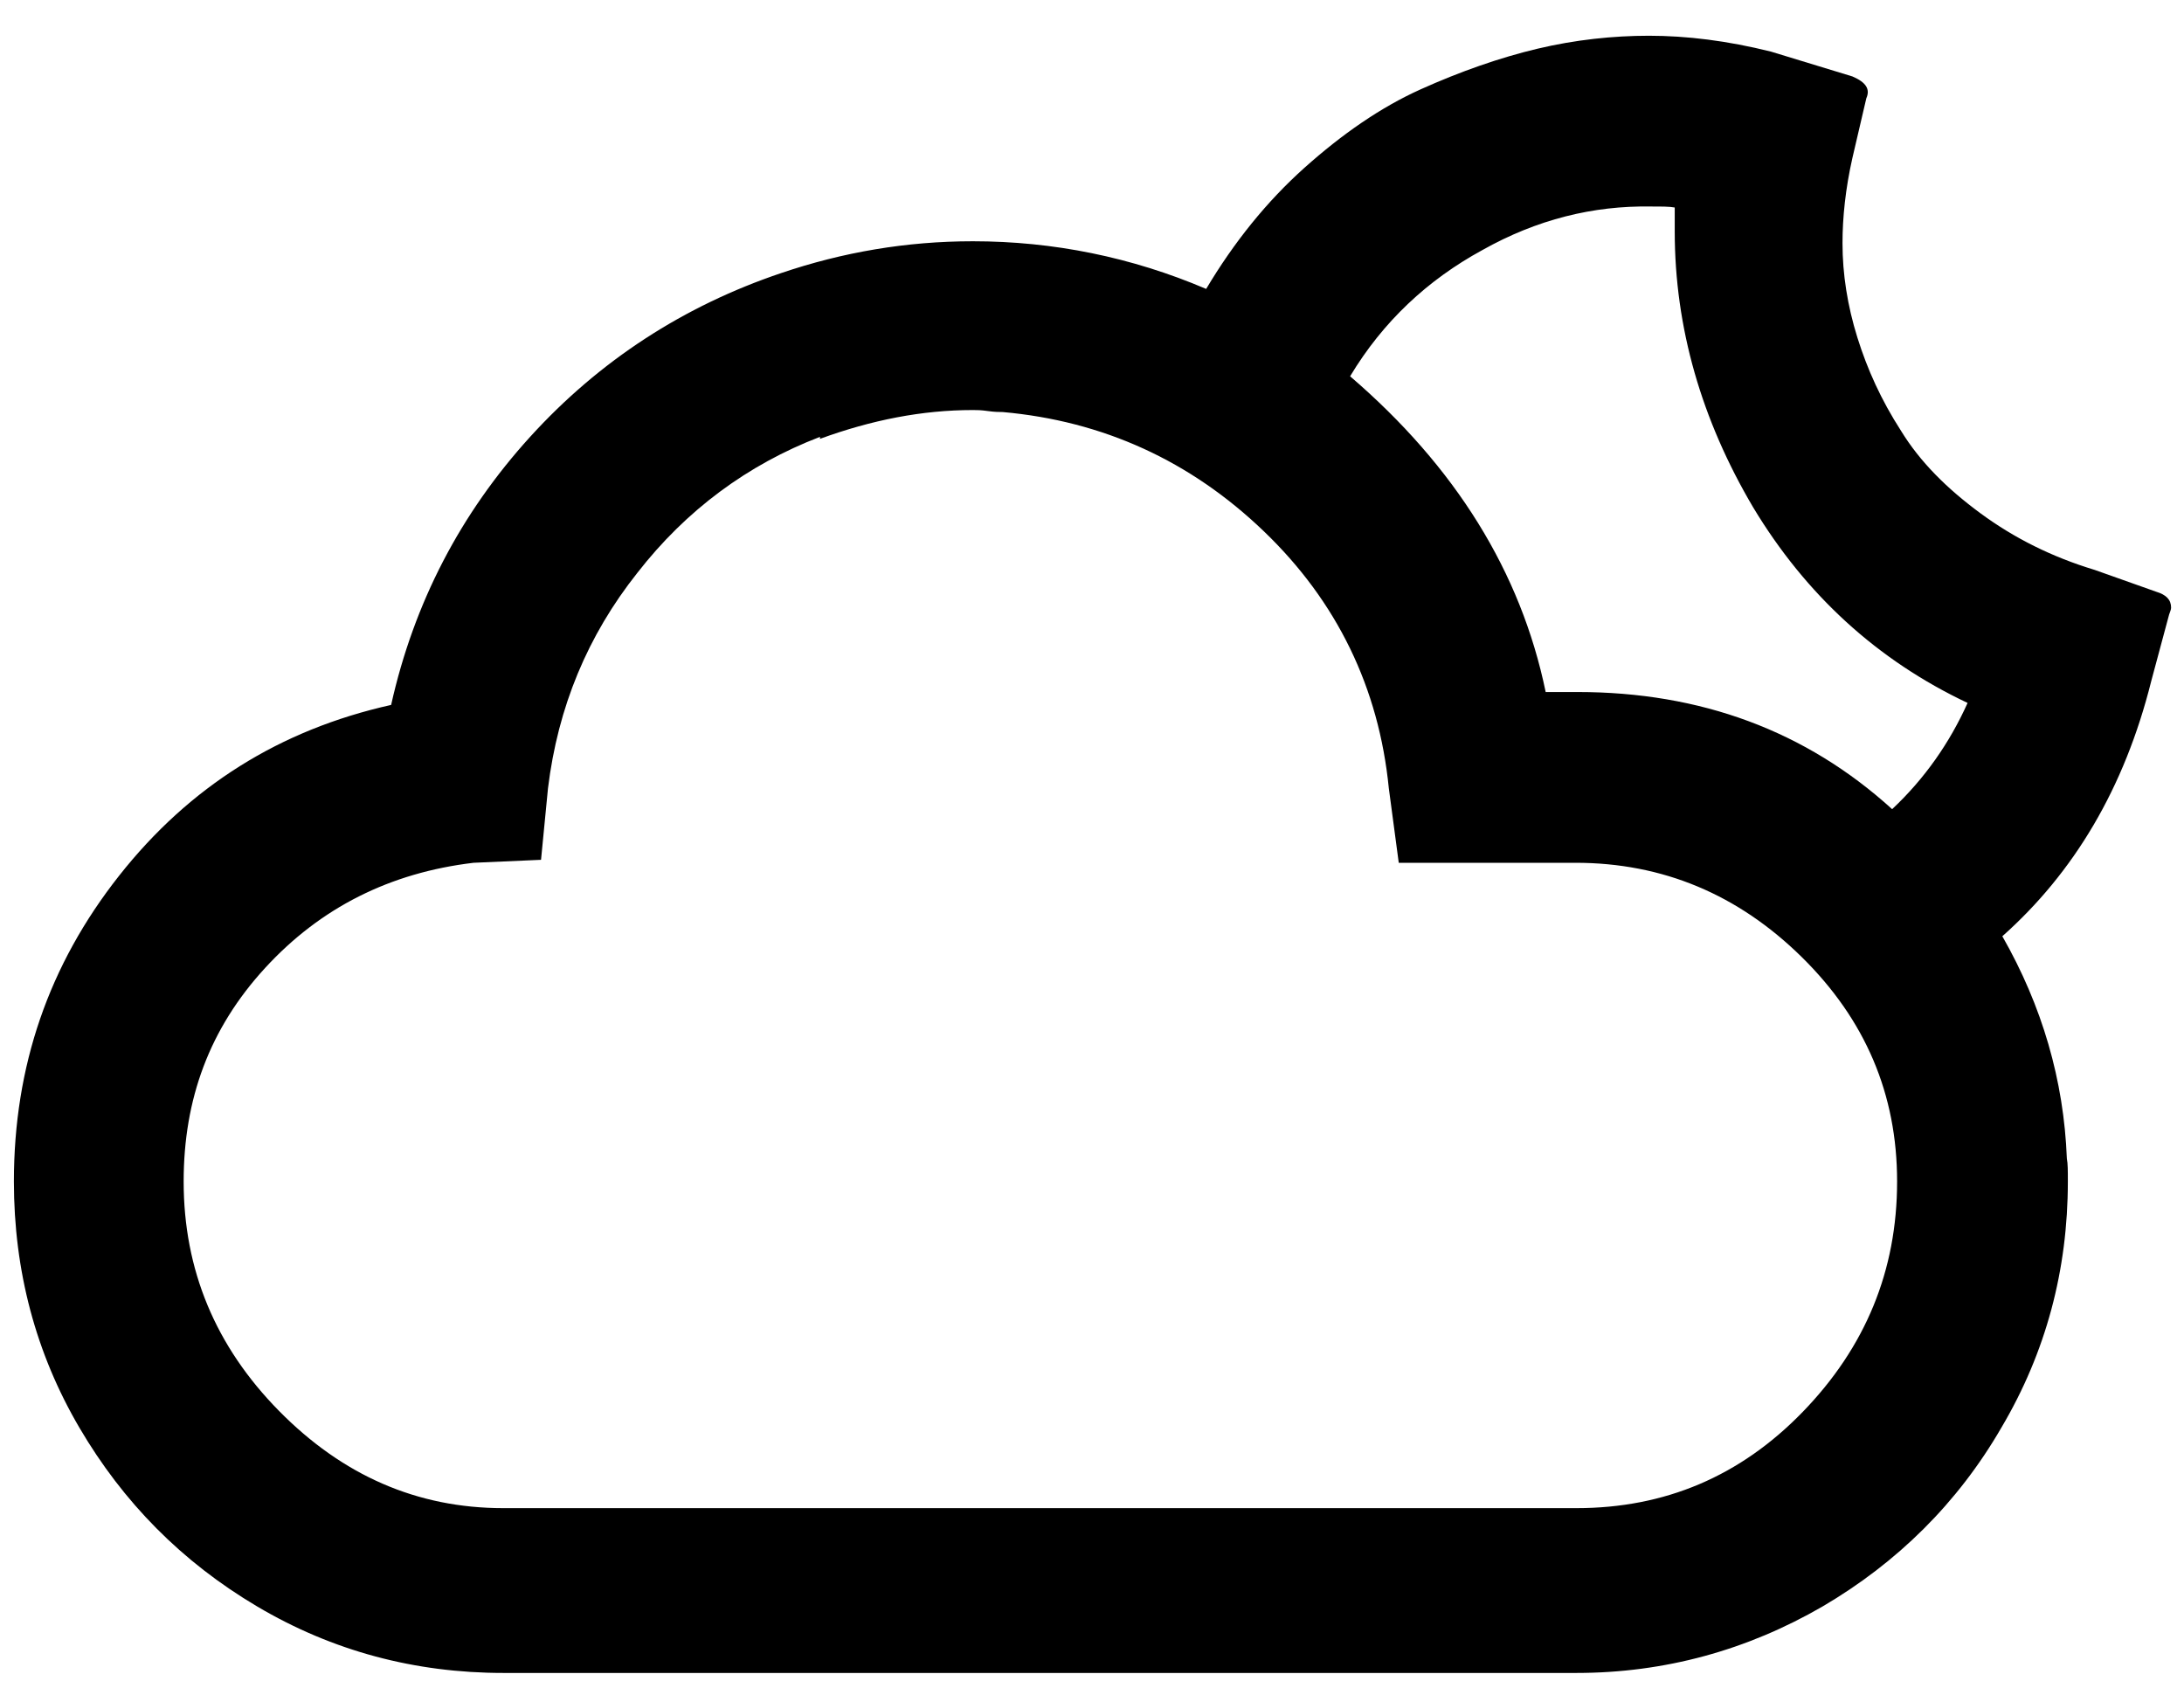
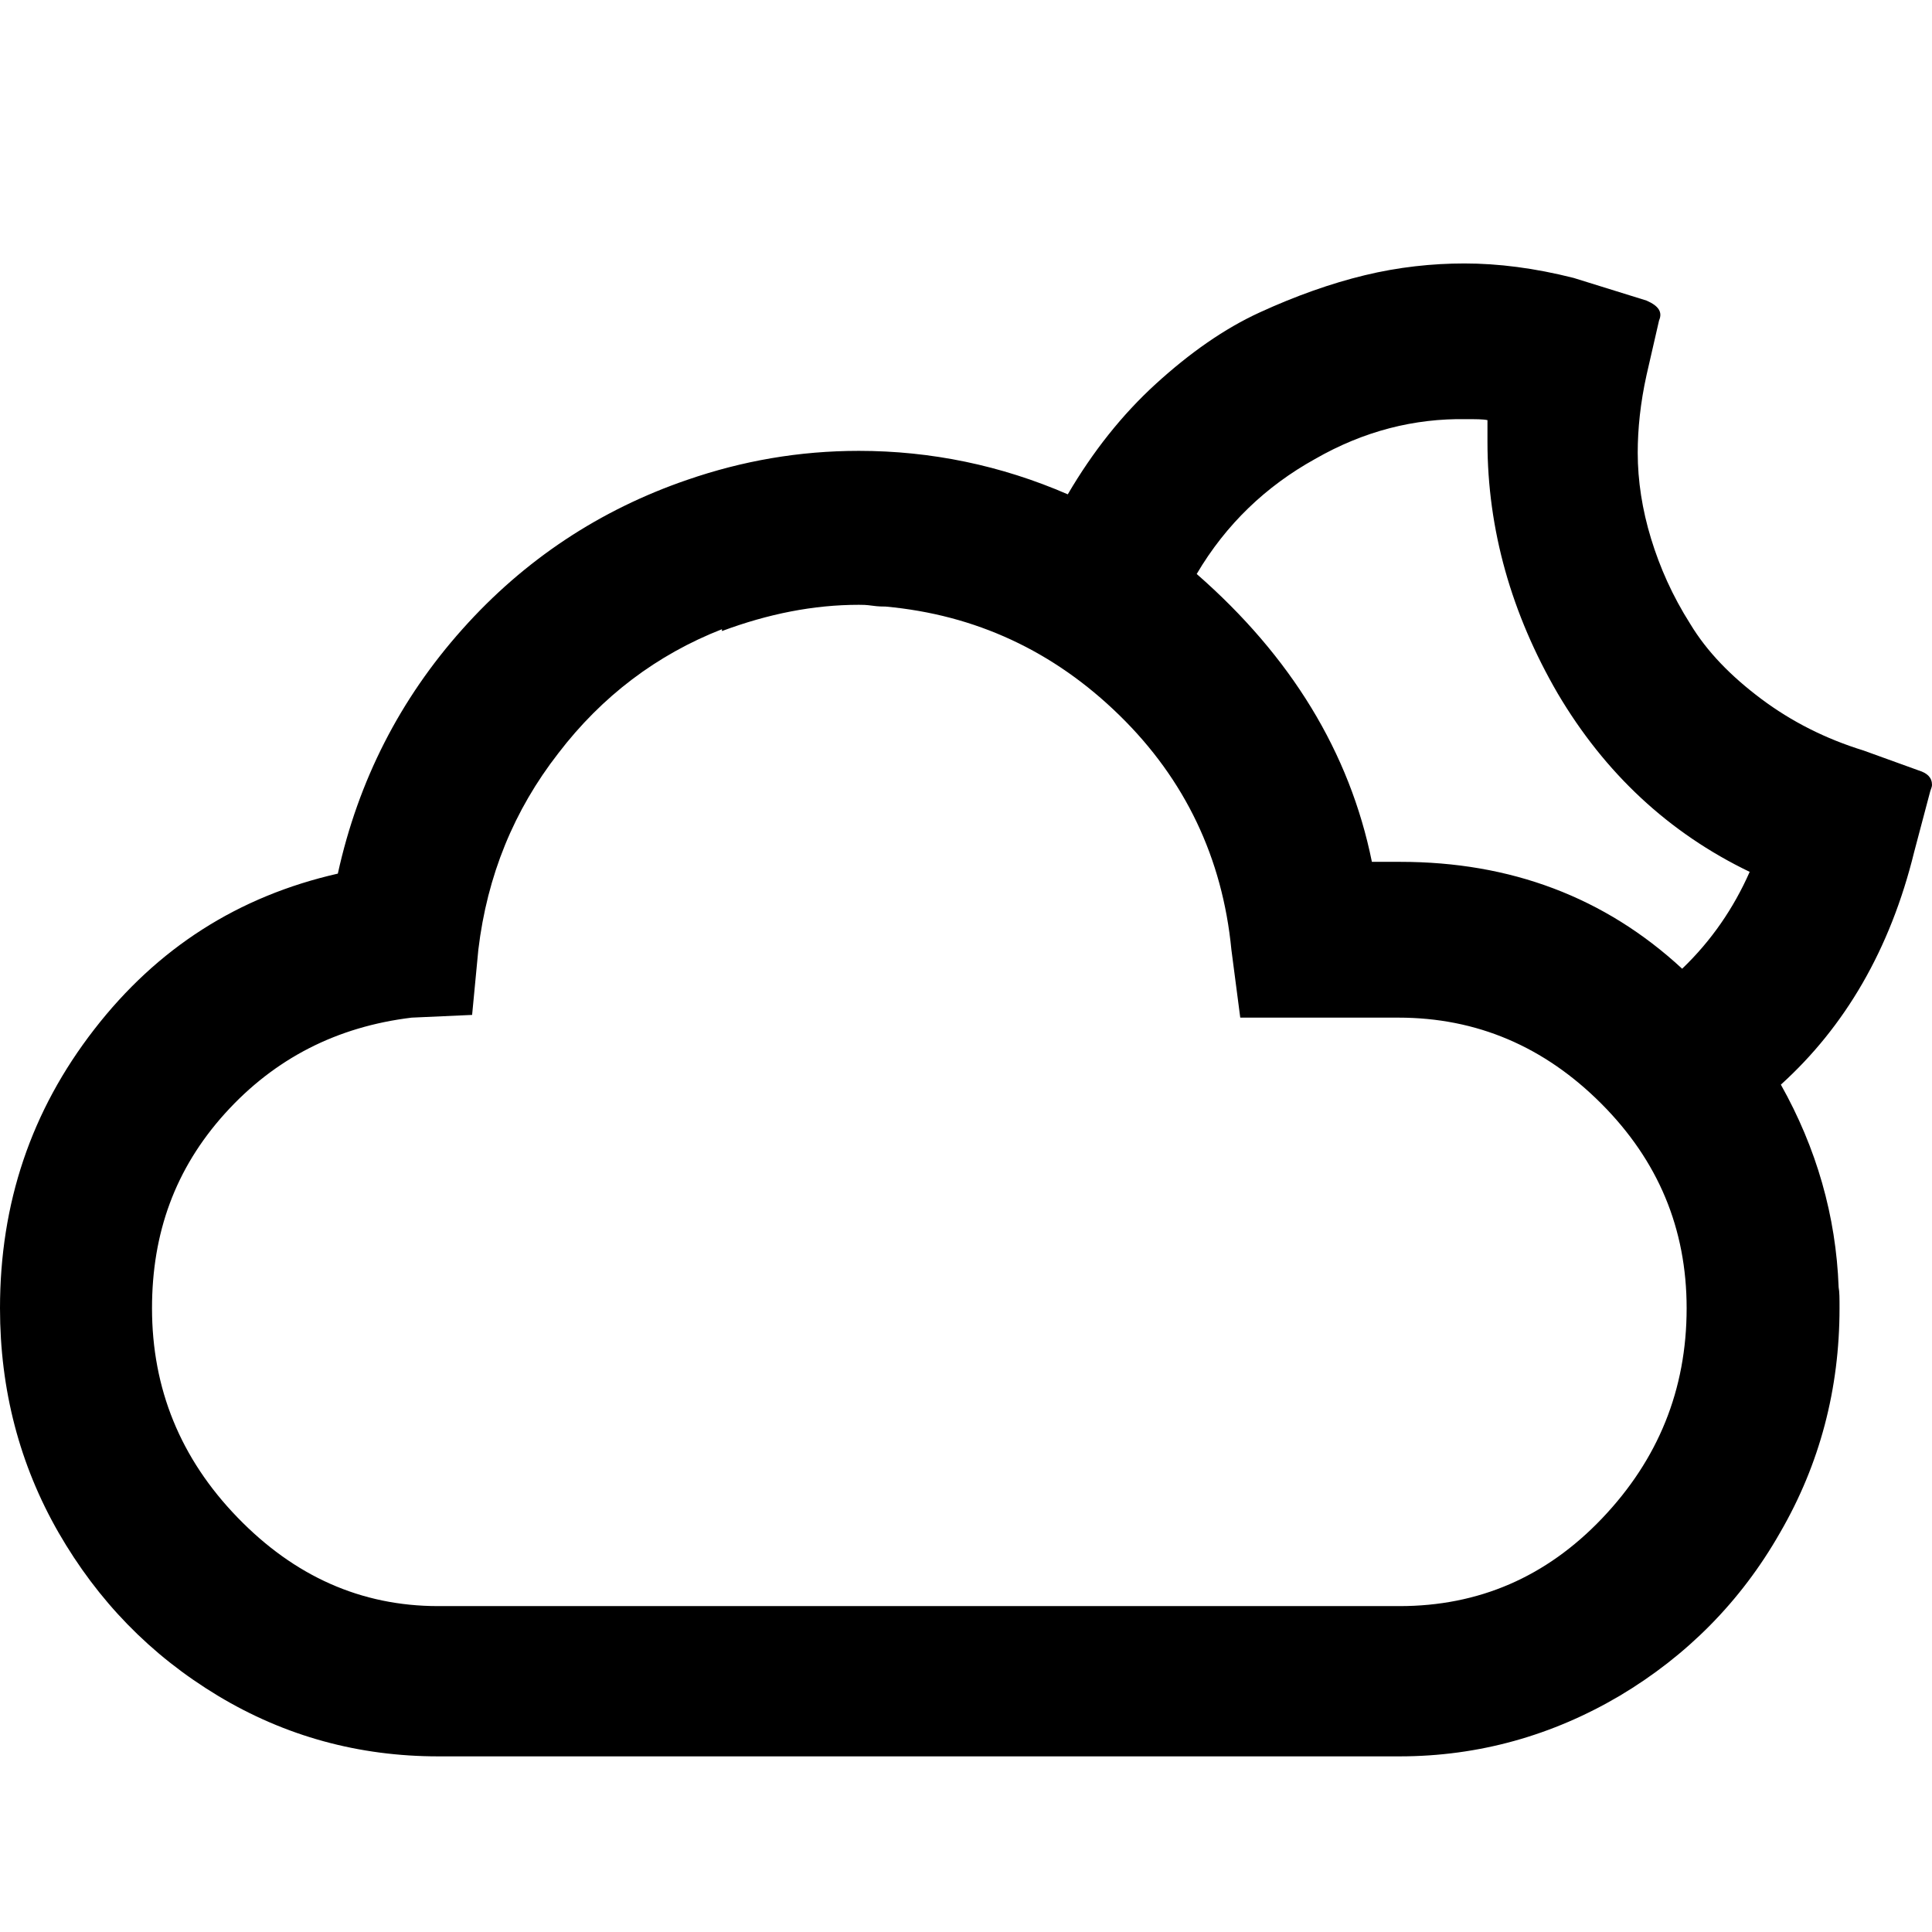
- <svg xmlns="http://www.w3.org/2000/svg" width="22" height="17" viewBox="0 0 22 17" fill="none">
-   <path d="M0.14 11.9C0.14 10.74 0.49 9.72 1.2 8.82C1.91 7.92 2.82 7.35 3.94 7.1C4.17 6.07 4.64 5.17 5.34 4.4C6.04 3.63 6.89 3.08 7.87 2.75C8.49 2.54 9.13 2.43 9.8 2.43C10.61 2.43 11.4 2.59 12.15 2.91C12.43 2.44 12.76 2.03 13.14 1.69C13.52 1.35 13.91 1.08 14.31 0.9C14.71 0.72 15.11 0.58 15.49 0.49C15.87 0.4 16.25 0.36 16.61 0.36C16.99 0.36 17.4 0.41 17.84 0.52L18.66 0.77C18.8 0.83 18.84 0.9 18.8 0.99L18.66 1.59C18.59 1.9 18.56 2.19 18.56 2.45C18.56 2.76 18.61 3.08 18.71 3.4C18.81 3.72 18.95 4.03 19.15 4.34C19.34 4.65 19.61 4.92 19.95 5.17C20.29 5.42 20.67 5.61 21.1 5.74L21.72 5.96C21.82 5.99 21.87 6.04 21.87 6.12C21.87 6.14 21.86 6.16 21.85 6.19L21.67 6.86C21.4 7.94 20.89 8.79 20.17 9.43C20.57 10.13 20.79 10.88 20.82 11.67C20.83 11.72 20.83 11.79 20.83 11.9C20.83 12.79 20.61 13.62 20.16 14.38C19.72 15.14 19.11 15.74 18.36 16.18C17.6 16.62 16.77 16.85 15.88 16.85H5.07C4.18 16.85 3.35 16.63 2.59 16.18C1.83 15.73 1.24 15.13 0.8 14.38C0.36 13.63 0.14 12.8 0.14 11.9ZM1.85 11.9C1.85 12.79 2.17 13.56 2.81 14.21C3.45 14.86 4.2 15.19 5.07 15.19H15.88C16.77 15.19 17.53 14.87 18.16 14.22C18.79 13.57 19.11 12.8 19.11 11.9C19.11 11.02 18.79 10.27 18.15 9.64C17.51 9.01 16.75 8.69 15.87 8.69H14.09L13.99 7.94C13.89 6.93 13.47 6.06 12.73 5.35C11.99 4.64 11.11 4.24 10.1 4.15C10.07 4.15 10.02 4.15 9.95 4.14C9.88 4.13 9.84 4.13 9.8 4.13C9.29 4.13 8.78 4.23 8.26 4.42V4.4C7.53 4.68 6.91 5.14 6.42 5.77C5.92 6.4 5.62 7.12 5.52 7.94L5.45 8.66L4.77 8.69C3.93 8.79 3.23 9.14 2.67 9.75C2.11 10.36 1.85 11.07 1.85 11.9ZM13.6 3.79C14.66 4.7 15.32 5.76 15.57 6.97H15.89C17.13 6.97 18.19 7.36 19.06 8.15C19.39 7.84 19.64 7.48 19.82 7.08C18.91 6.65 18.19 5.99 17.66 5.11C17.14 4.23 16.87 3.3 16.87 2.33V2.09C16.82 2.08 16.74 2.08 16.63 2.08C16.05 2.07 15.48 2.21 14.93 2.52C14.38 2.82 13.93 3.24 13.6 3.79Z" fill="black" />
+ <svg xmlns="http://www.w3.org/2000/svg" width="22" height="22" viewBox="0 0 22 22" fill="none">
+   <path d="M0 14.897C0 13.701 0.354 12.649 1.073 11.722C1.792 10.794 2.713 10.206 3.847 9.948C4.08 8.887 4.556 7.959 5.265 7.165C5.973 6.371 6.834 5.804 7.826 5.464C8.454 5.247 9.102 5.134 9.78 5.134C10.6 5.134 11.4 5.299 12.159 5.629C12.443 5.144 12.777 4.722 13.162 4.371C13.546 4.021 13.941 3.742 14.346 3.557C14.751 3.371 15.156 3.227 15.541 3.134C15.925 3.041 16.31 3 16.675 3C17.059 3 17.474 3.052 17.92 3.165L18.75 3.423C18.892 3.485 18.932 3.557 18.892 3.649L18.75 4.268C18.679 4.588 18.649 4.887 18.649 5.155C18.649 5.474 18.7 5.804 18.801 6.134C18.902 6.464 19.044 6.784 19.246 7.103C19.439 7.423 19.712 7.701 20.056 7.959C20.4 8.216 20.785 8.412 21.22 8.546L21.848 8.773C21.949 8.804 22 8.856 22 8.938C22 8.959 21.99 8.979 21.98 9.01L21.797 9.701C21.524 10.814 21.008 11.691 20.279 12.351C20.684 13.072 20.907 13.845 20.937 14.66C20.947 14.711 20.947 14.784 20.947 14.897C20.947 15.814 20.724 16.67 20.269 17.454C19.823 18.237 19.206 18.856 18.446 19.309C17.677 19.763 16.837 20 15.936 20H4.991C4.09 20 3.25 19.773 2.48 19.309C1.711 18.845 1.114 18.227 0.668 17.454C0.223 16.68 0 15.825 0 14.897ZM1.731 14.897C1.731 15.814 2.055 16.608 2.703 17.278C3.351 17.948 4.11 18.289 4.991 18.289H15.936C16.837 18.289 17.606 17.959 18.244 17.289C18.882 16.619 19.206 15.825 19.206 14.897C19.206 13.99 18.882 13.216 18.234 12.567C17.586 11.918 16.816 11.588 15.925 11.588H14.123L14.022 10.814C13.921 9.773 13.496 8.876 12.746 8.144C11.997 7.412 11.106 7 10.084 6.907C10.053 6.907 10.003 6.907 9.932 6.897C9.861 6.887 9.821 6.887 9.78 6.887C9.264 6.887 8.747 6.99 8.221 7.186V7.165C7.482 7.454 6.854 7.928 6.358 8.577C5.852 9.227 5.548 9.969 5.447 10.814L5.376 11.557L4.688 11.588C3.837 11.691 3.128 12.052 2.561 12.68C1.994 13.309 1.731 14.041 1.731 14.897ZM13.627 6.536C14.7 7.474 15.369 8.567 15.622 9.814H15.946C17.201 9.814 18.274 10.216 19.155 11.031C19.489 10.711 19.742 10.34 19.924 9.928C19.003 9.485 18.274 8.804 17.738 7.897C17.211 6.99 16.938 6.031 16.938 5.031V4.784C16.887 4.773 16.806 4.773 16.695 4.773C16.108 4.763 15.531 4.907 14.974 5.227C14.417 5.536 13.961 5.969 13.627 6.536Z" fill="black" />
</svg>
